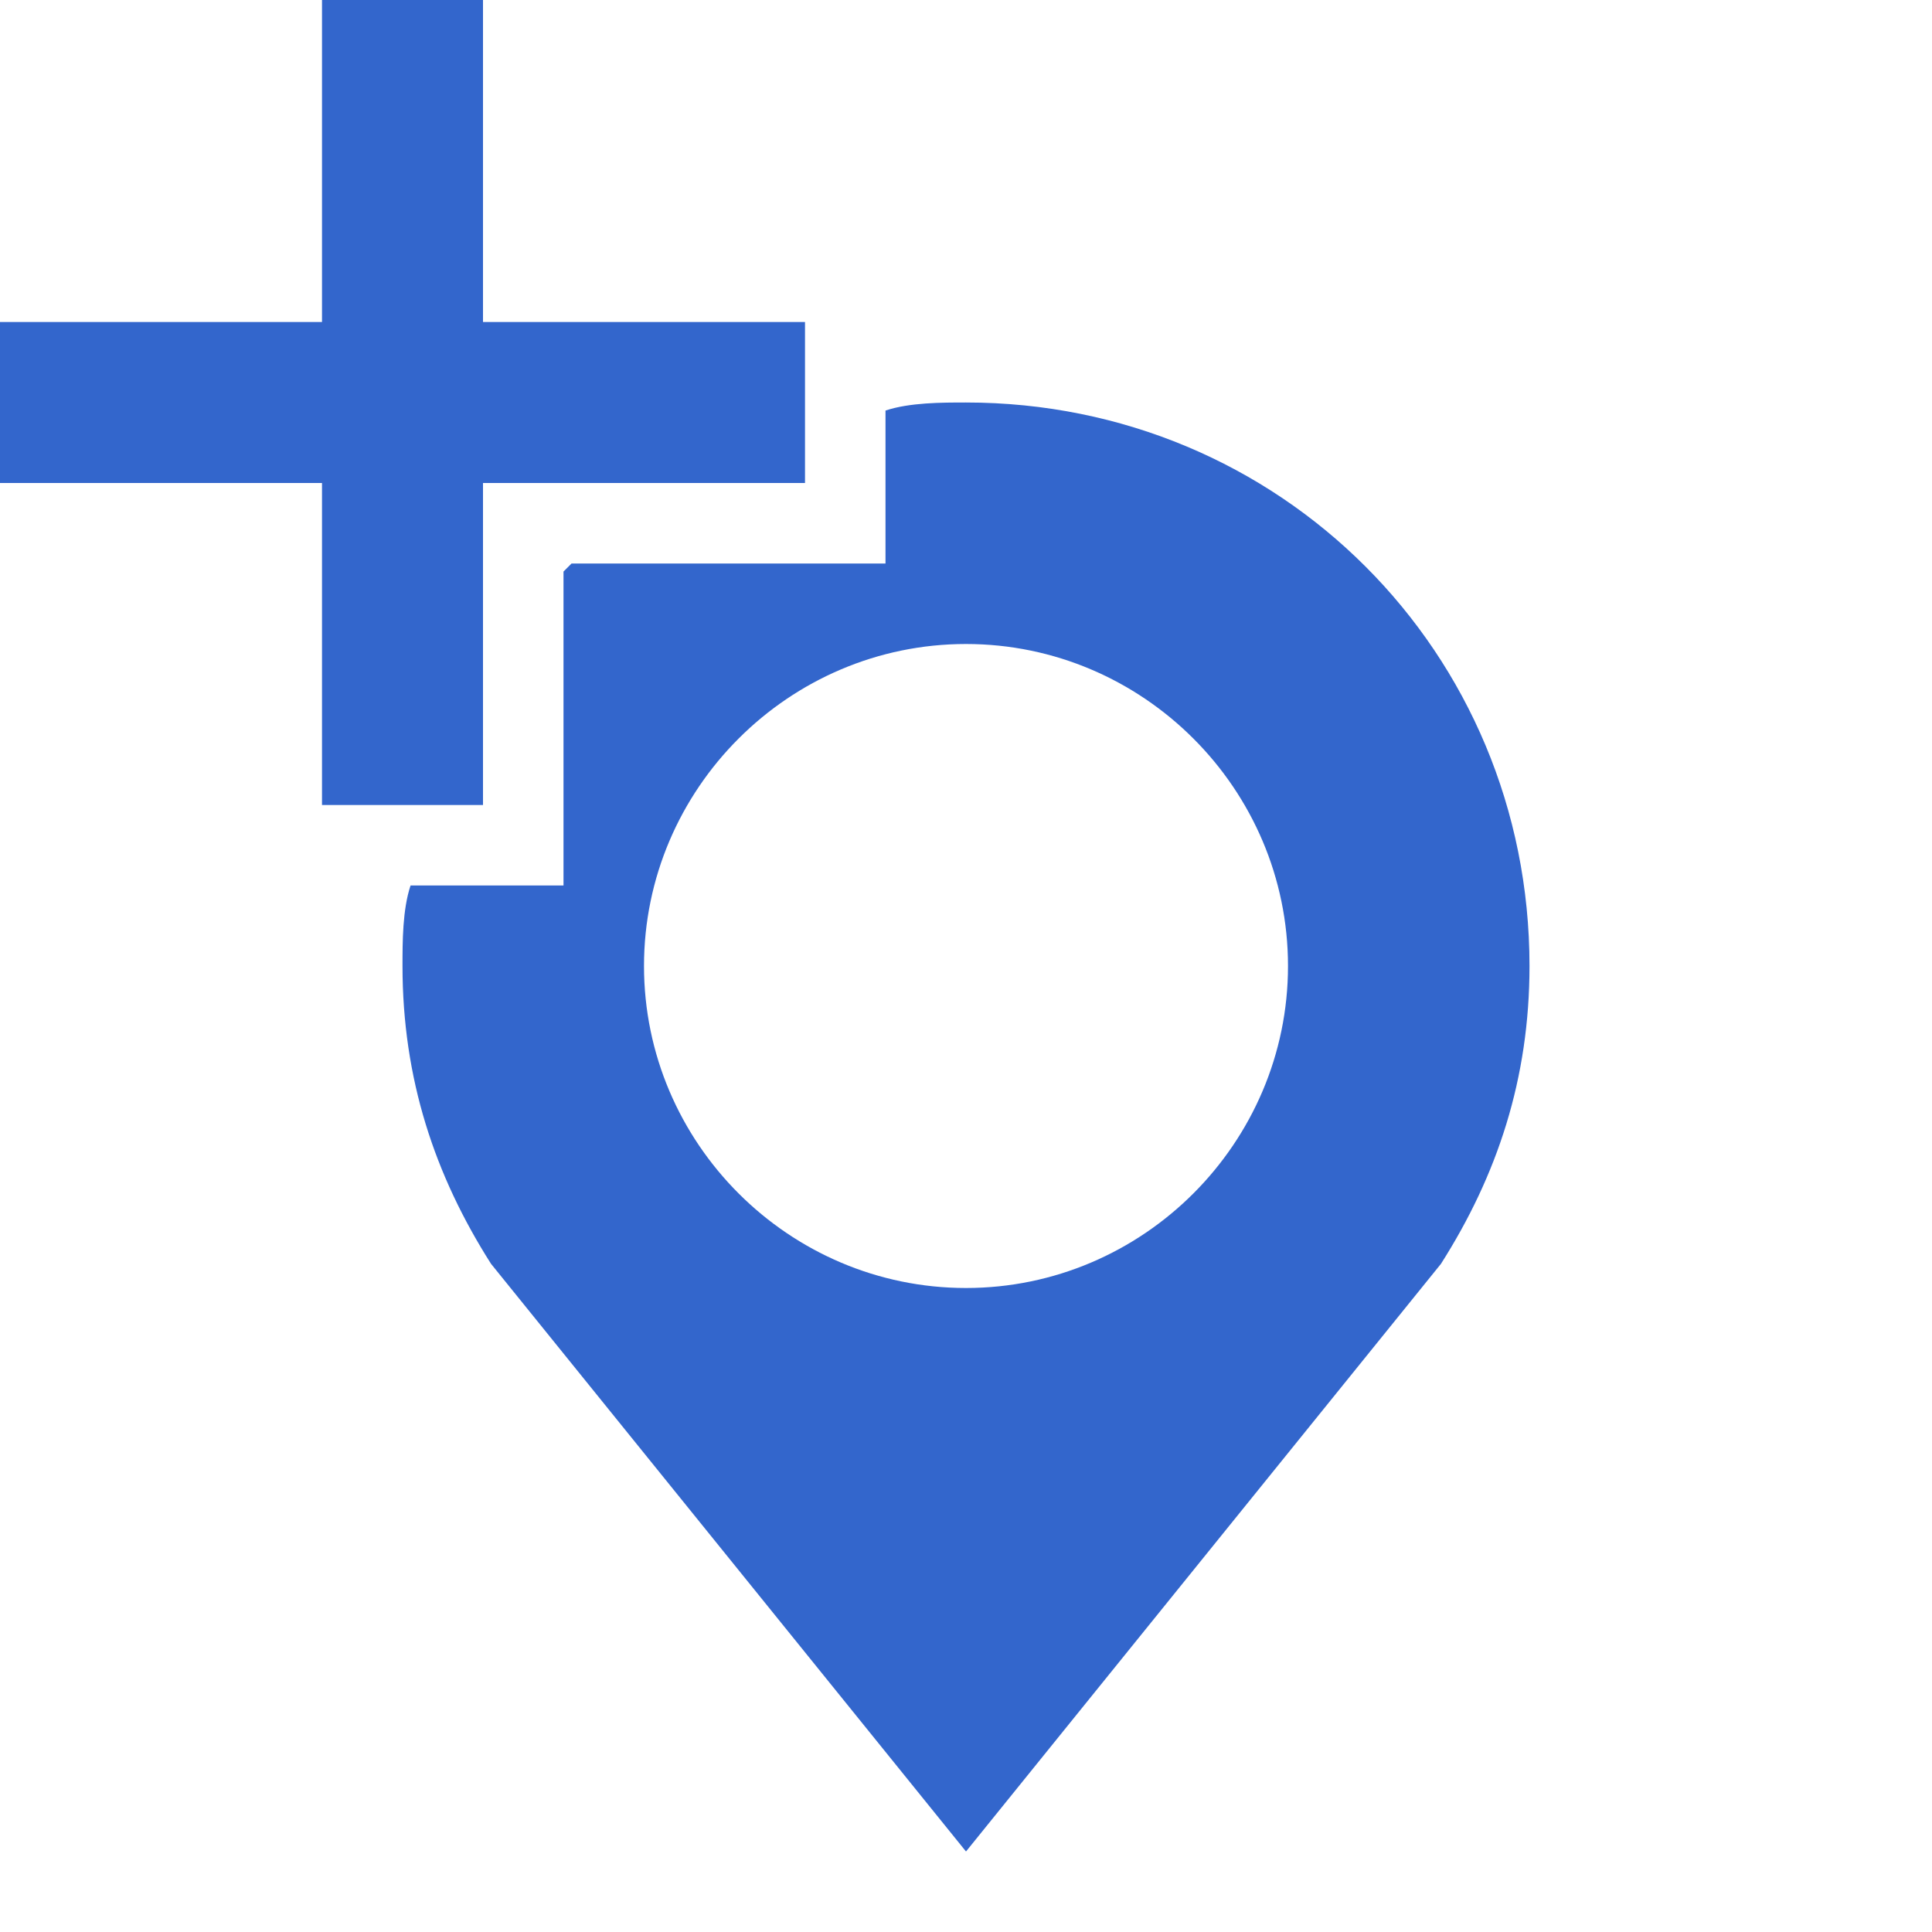
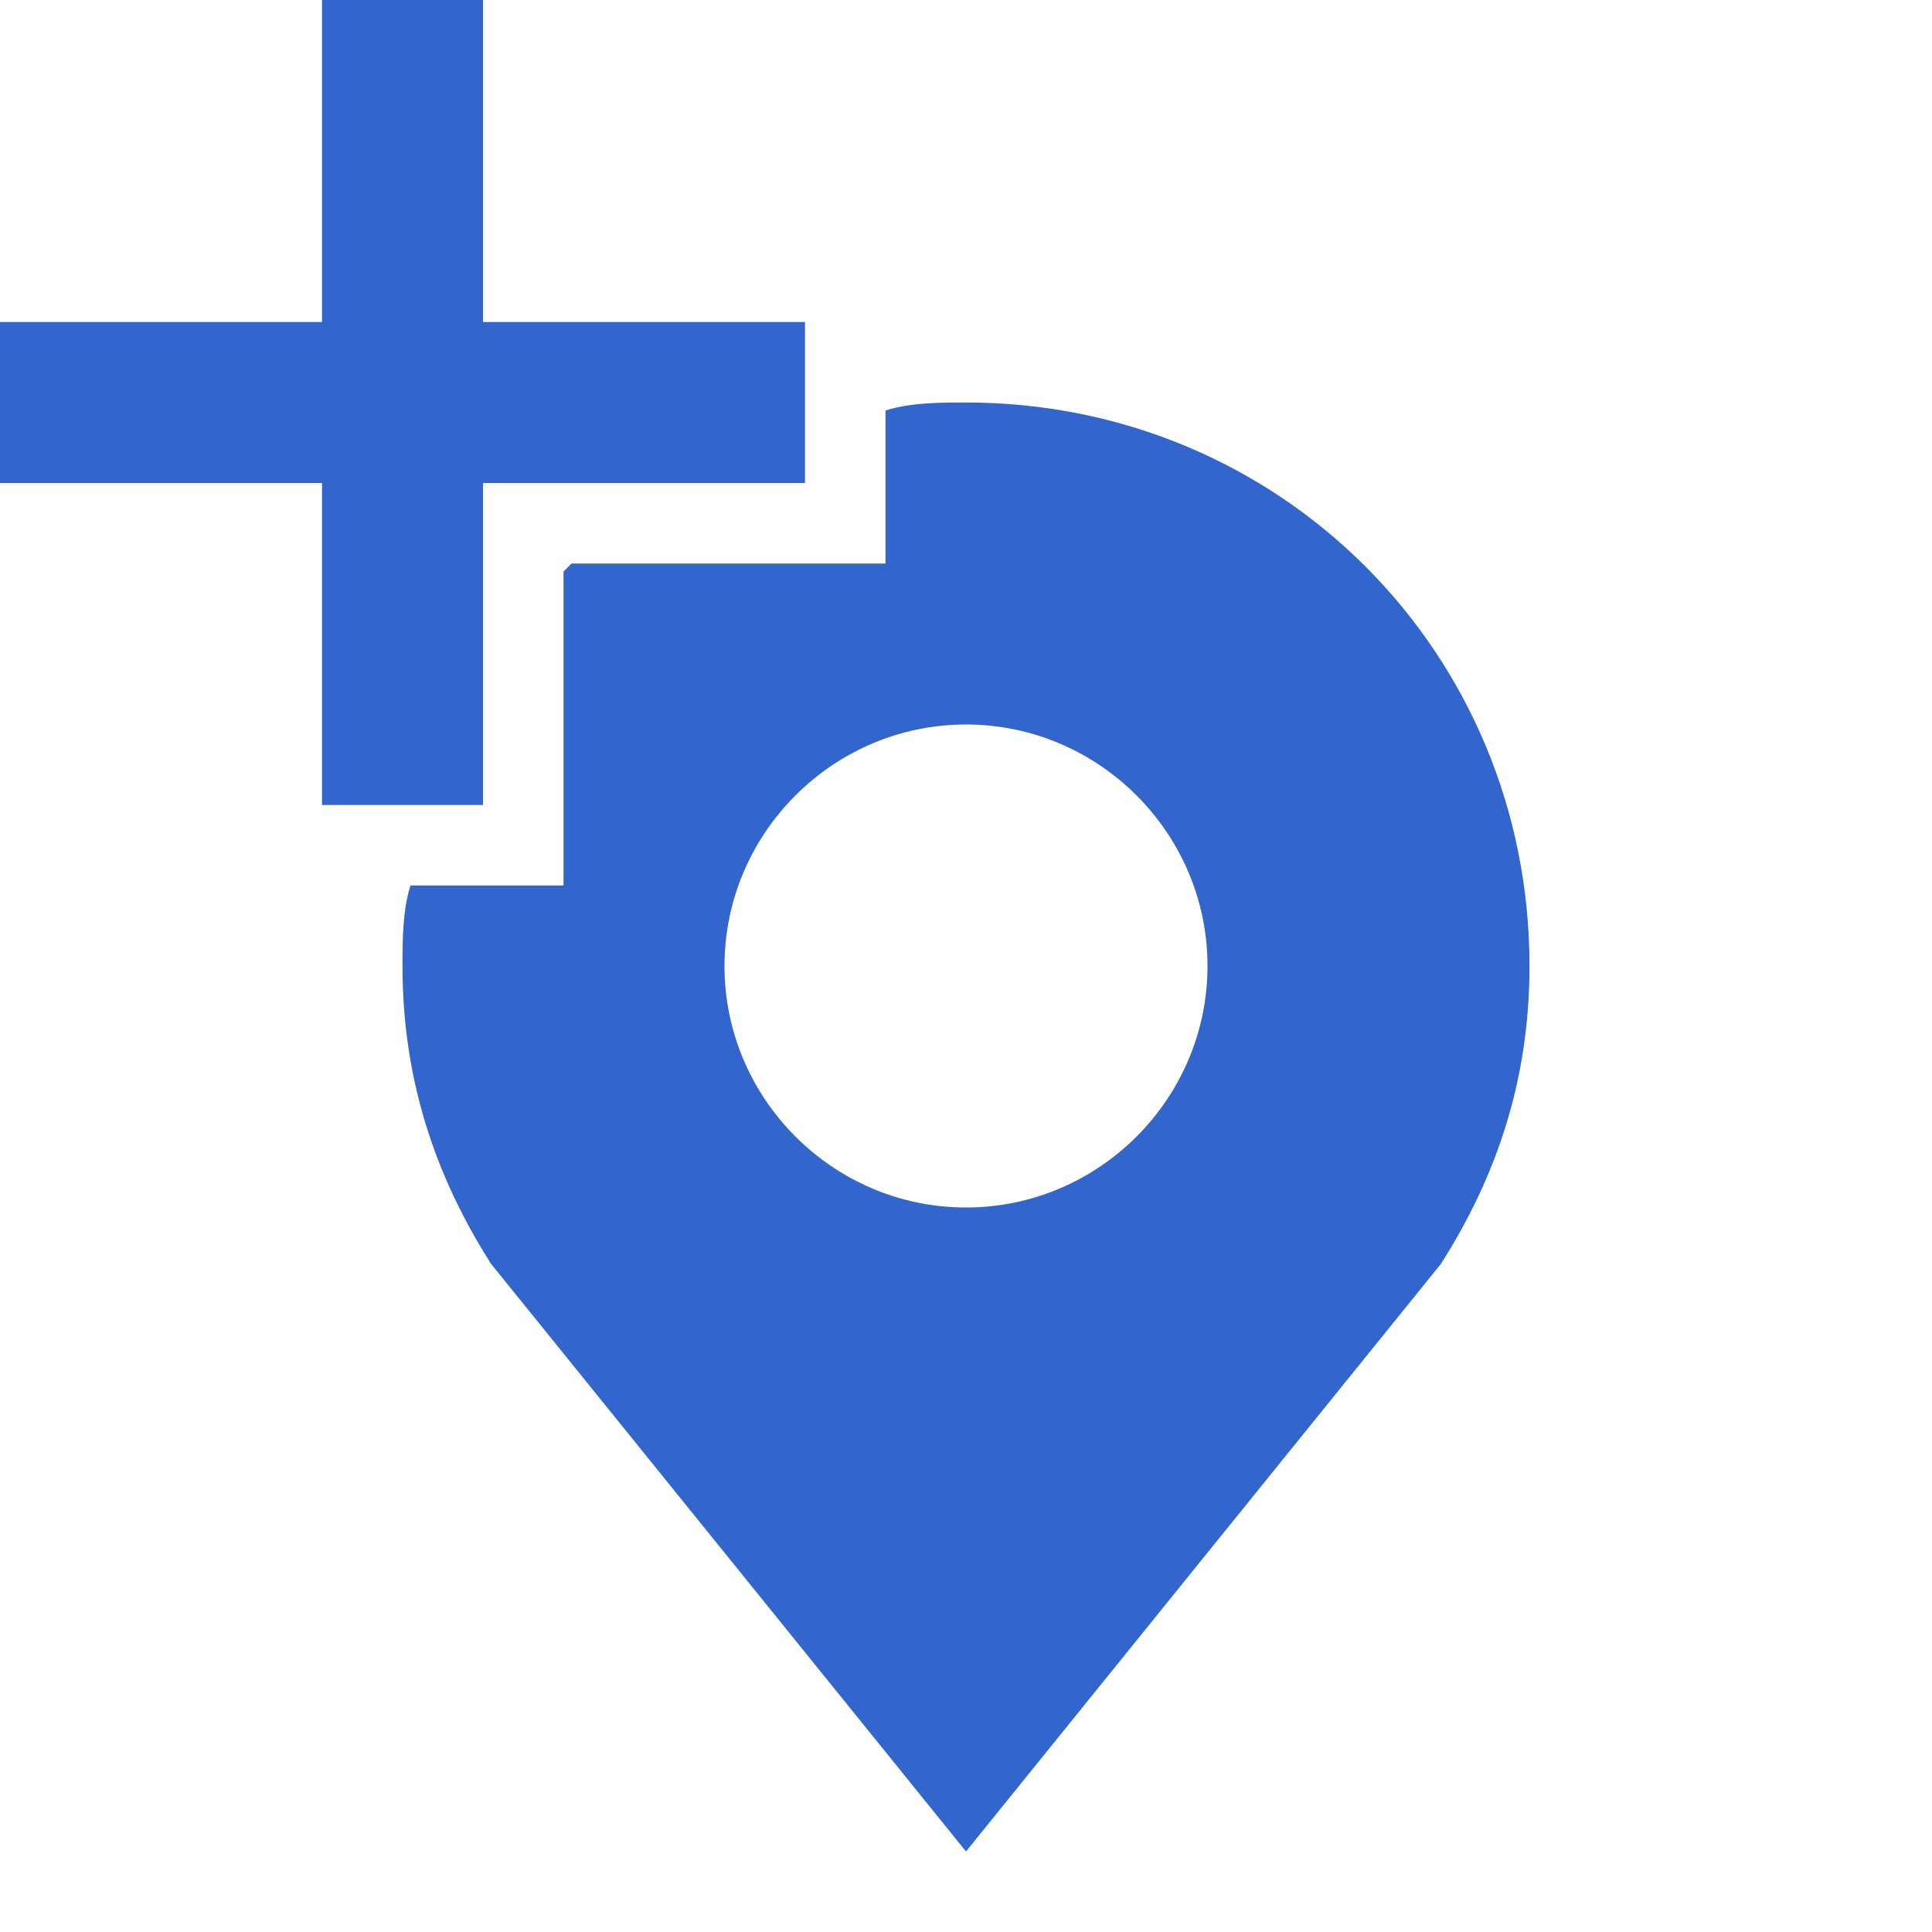
<svg xmlns="http://www.w3.org/2000/svg" width="24" height="24" viewBox="0 0 24 24">
  <style>* { fill: #36c }</style>
-   <path d="M0 4h4V0h2v4h4v2H6v4H4V6H0z" />
-   <path d="M6 11h1V7.1l.1-.1H11V5.1c.3-.1.7-.1 1-.1 3.9 0 7 3.1 7 7 0 1.4-.4 2.6-1.1 3.7L12 23l-5.9-7.3C5.4 14.6 5 13.4 5 12c0-.3 0-.7.1-1H6zm6 5c2.2 0 4-1.8 4-4s-1.8-4-4-4-4 1.8-4 4 1.8 4 4 4z" />
+   <path d="M0 4h4V0h2v4h4v2H6v4H4V6H0" />
+   <path d="M6 11h1V7.1l.1-.1H11V5.1c.3-.1.7-.1 1-.1 3.9 0 7 3.1 7 7 0 1.4-.4 2.6-1.1 3.7L12 23l-5.9-7.3C5.4 14.6 5 13.4 5 12c0-.3 0-.7.1-1H6zm6 4c1.65 0 3-1.35 3-3s-1.35-3-3-3-3 1.35-3 3 1.35 3 3 3z" />
</svg>
